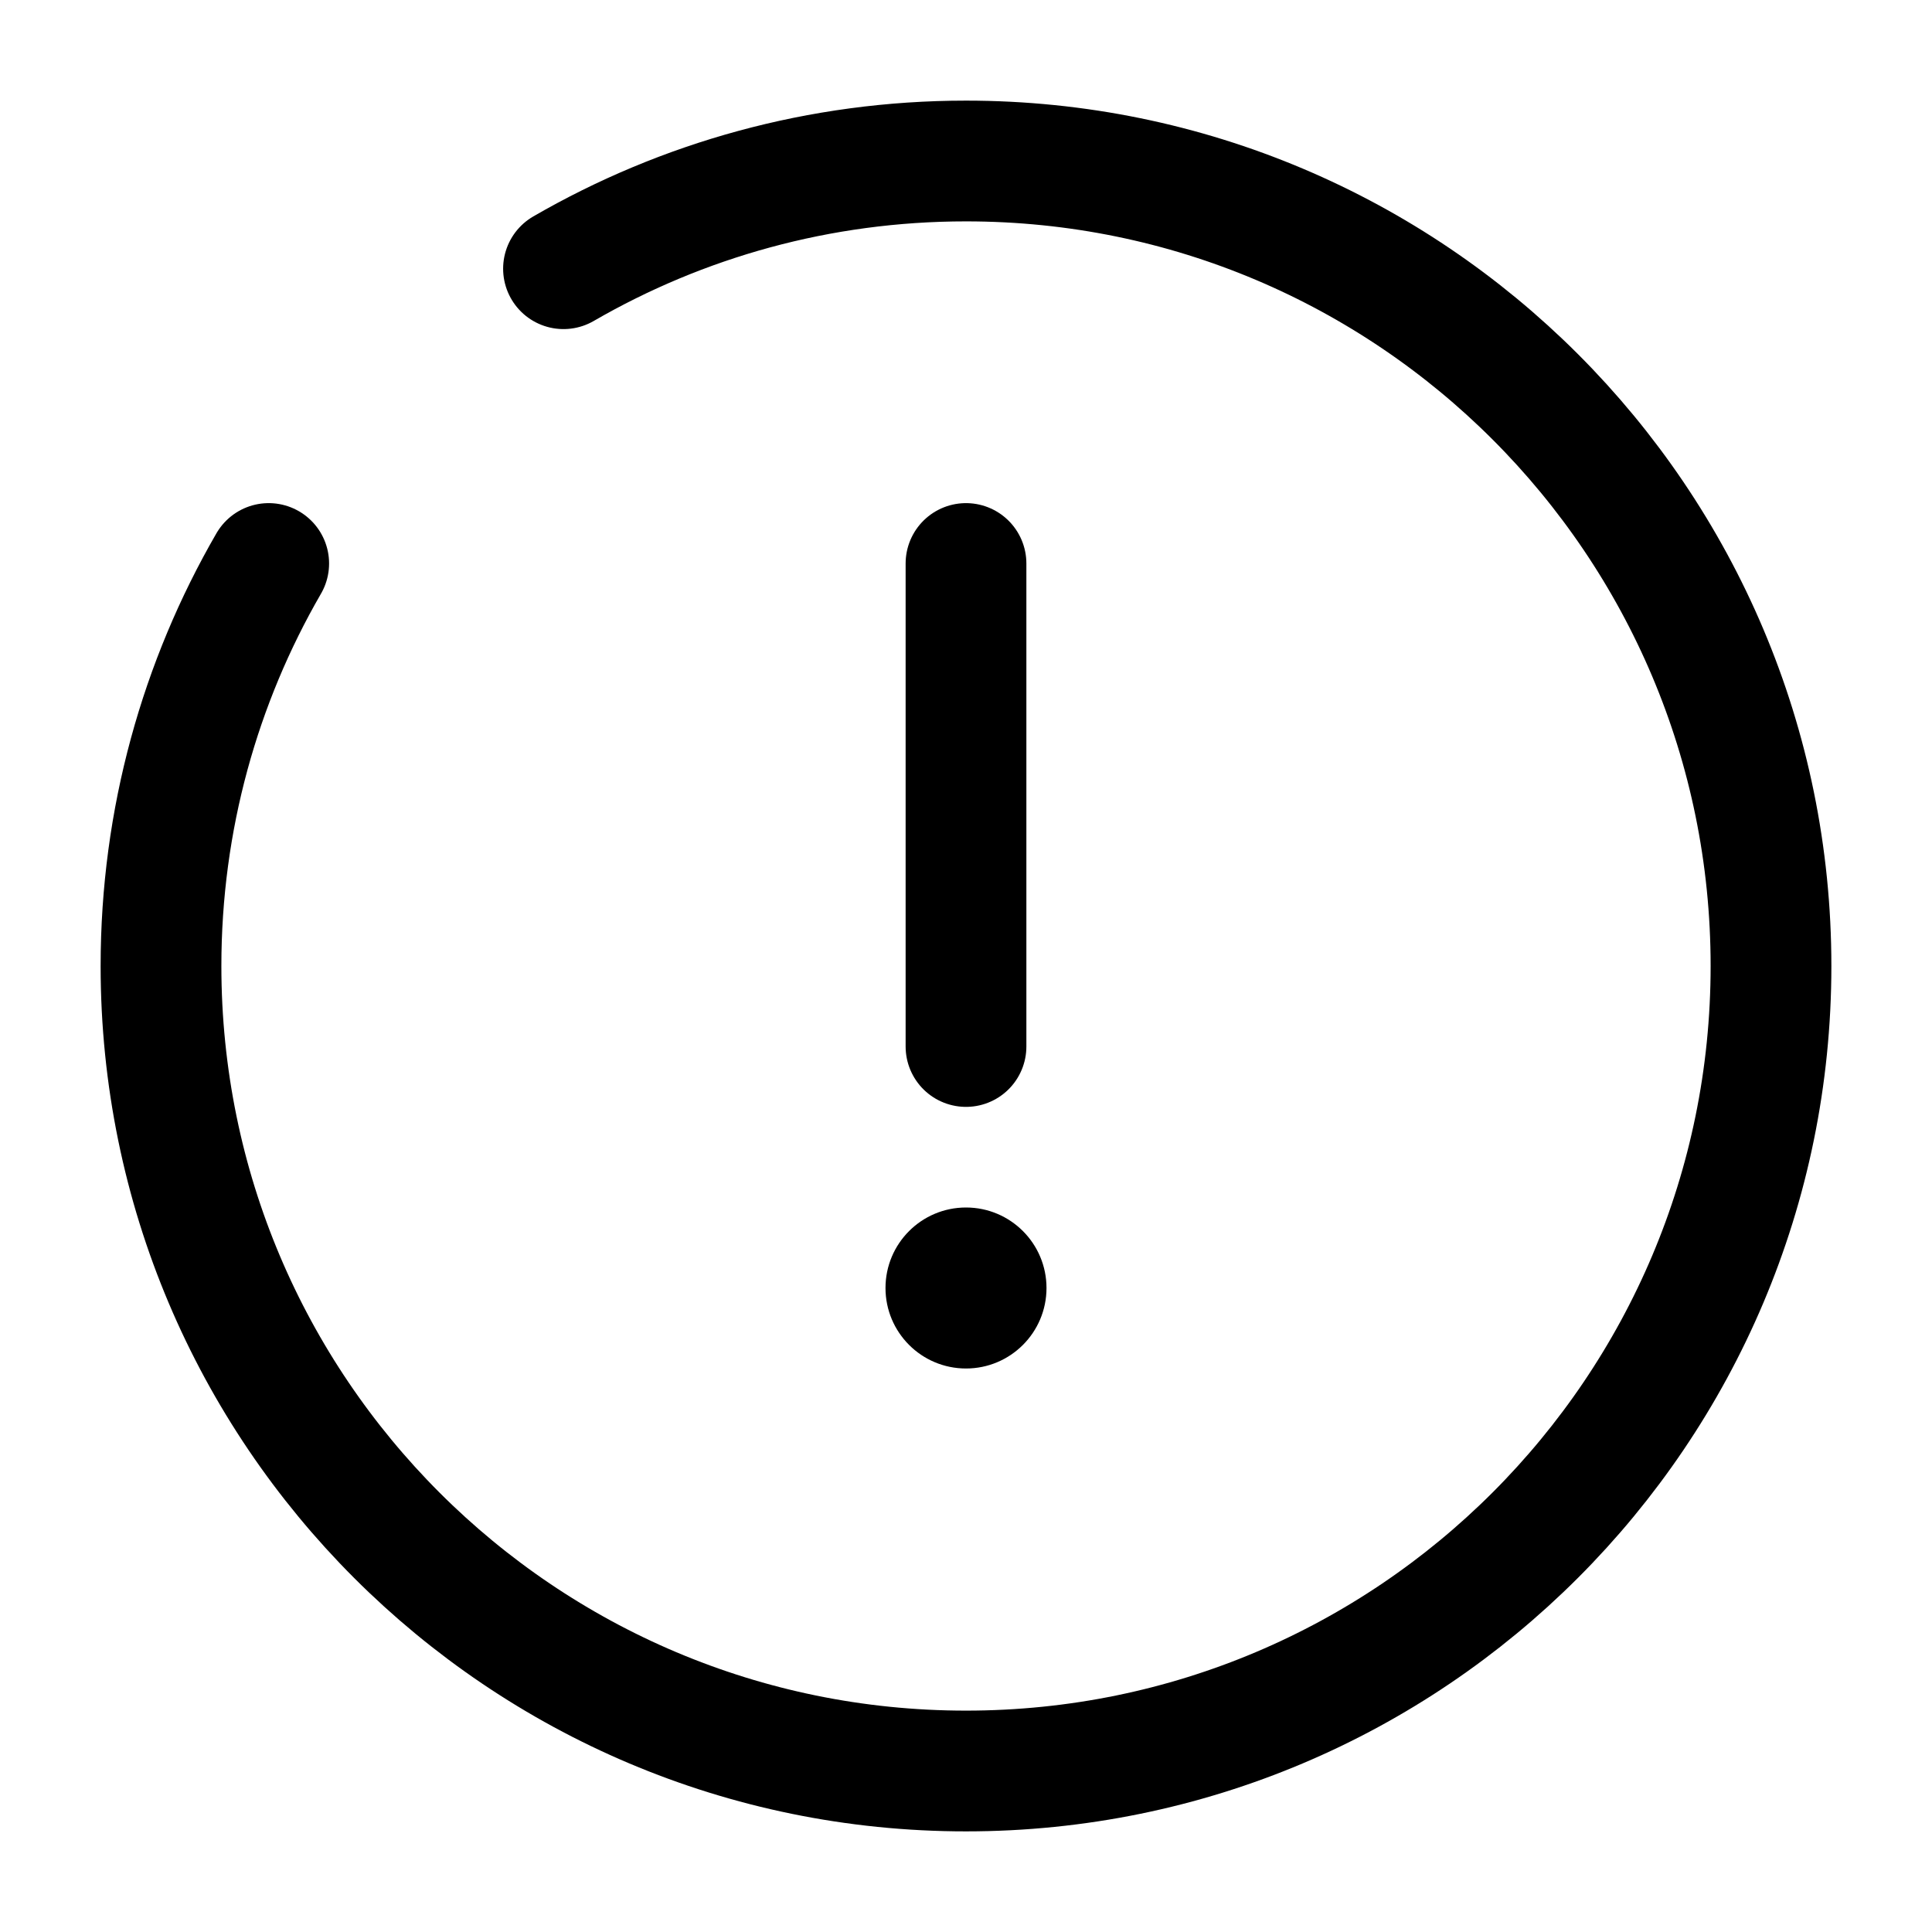
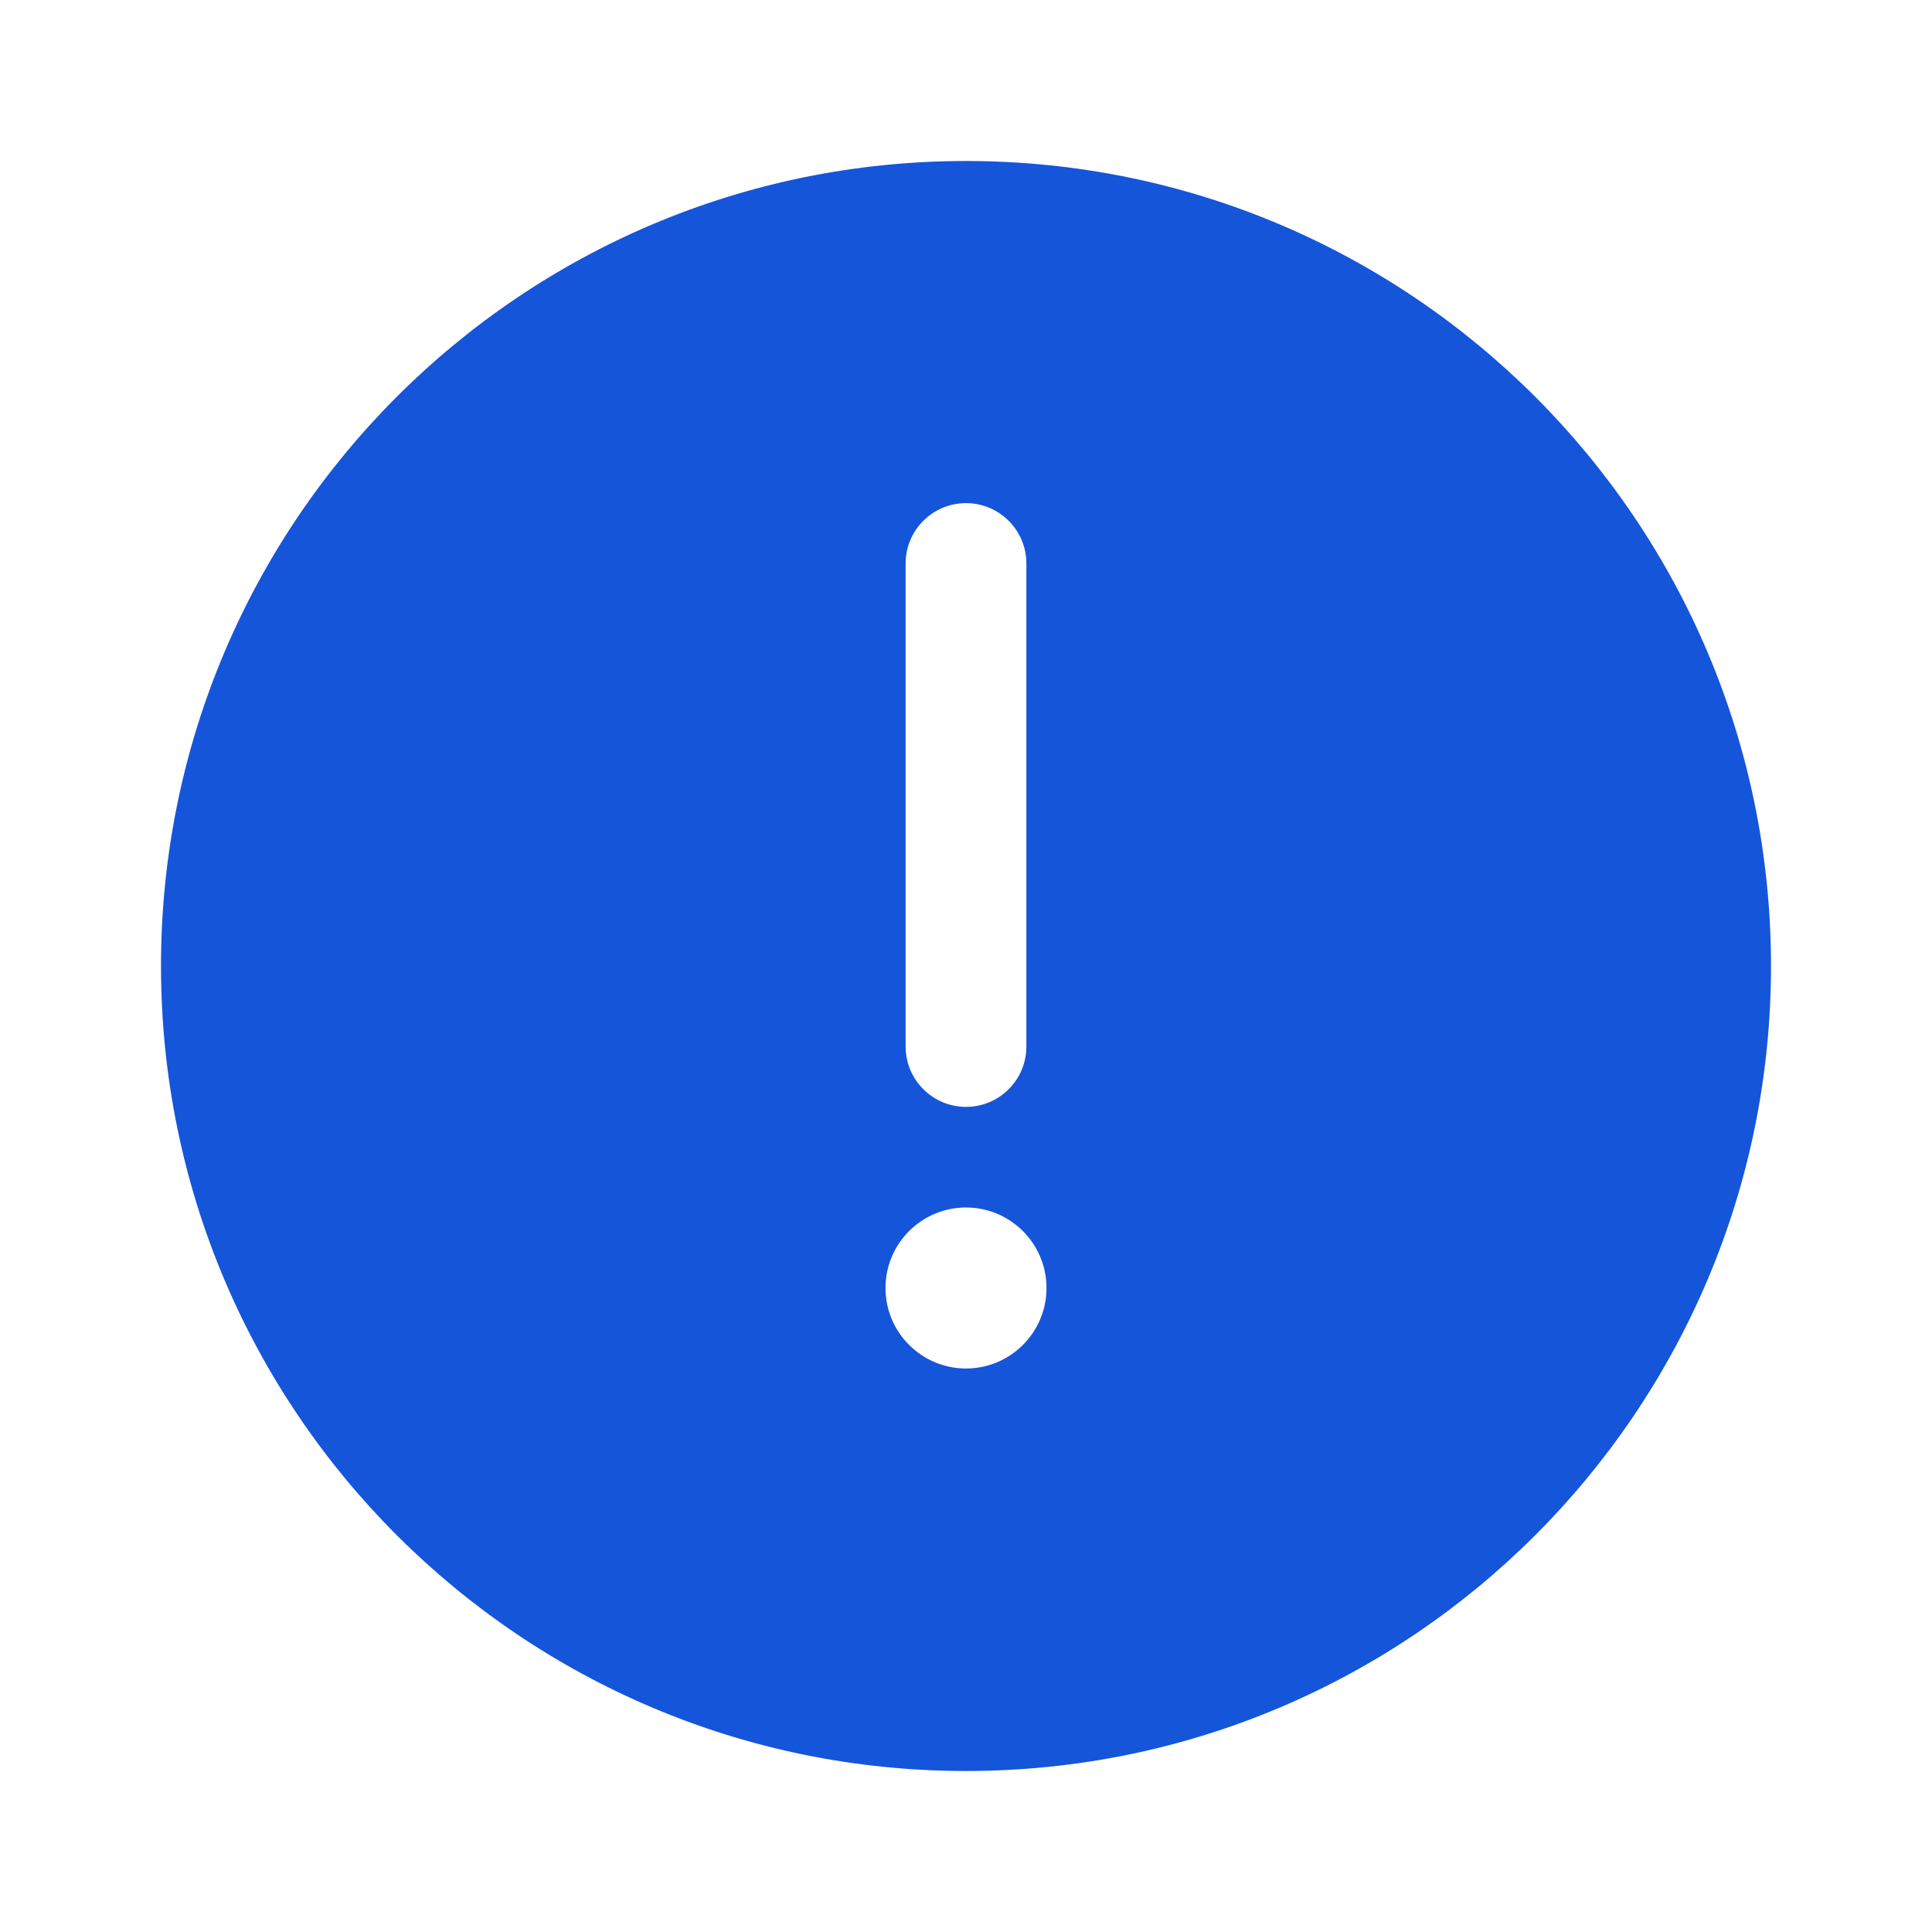
<svg xmlns="http://www.w3.org/2000/svg" width="800px" height="800px" viewBox="0 0 24 24" fill="none">
  <g id="SVGRepo_bgCarrier" stroke-width="0" />
  <g id="SVGRepo_tracerCarrier" stroke-linecap="round" stroke-linejoin="round" />
  <g id="SVGRepo_iconCarrier">
-     <path d="M12 7V13" stroke="#000000" stroke-width="1.5" stroke-linecap="round" />
-     <circle cx="12" cy="16" r="1" fill="#000000" />
-     <path d="M7 3.338C8.471 2.487 10.179 2 12 2C17.523 2 22 6.477 22 12C22 17.523 17.523 22 12 22C6.477 22 2 17.523 2 12C2 10.179 2.487 8.471 3.338 7" stroke="#000000" stroke-width="1.5" stroke-linecap="round" />
+     <path fill-rule="evenodd" clip-rule="evenodd" d="M22 12C22 6.477 17.523 2 12 2C6.477 2 2 6.477 2 12C2 17.523 6.477 22 12 22C17.523 22 22 17.523 22 12ZM12 6.25C12.414 6.25 12.75 6.586 12.75 7V13C12.75 13.414 12.414 13.75 12 13.75C11.586 13.75 11.25 13.414 11.25 13V7C11.25 6.586 11.586 6.25 12 6.25ZM12 17C12.552 17 13 16.552 13 16C13 15.448 12.552 15 12 15C11.448 15 11 15.448 11 16C11 16.552 11.448 17 12 17Z" fill="#1555da" />
  </g>
</svg>
